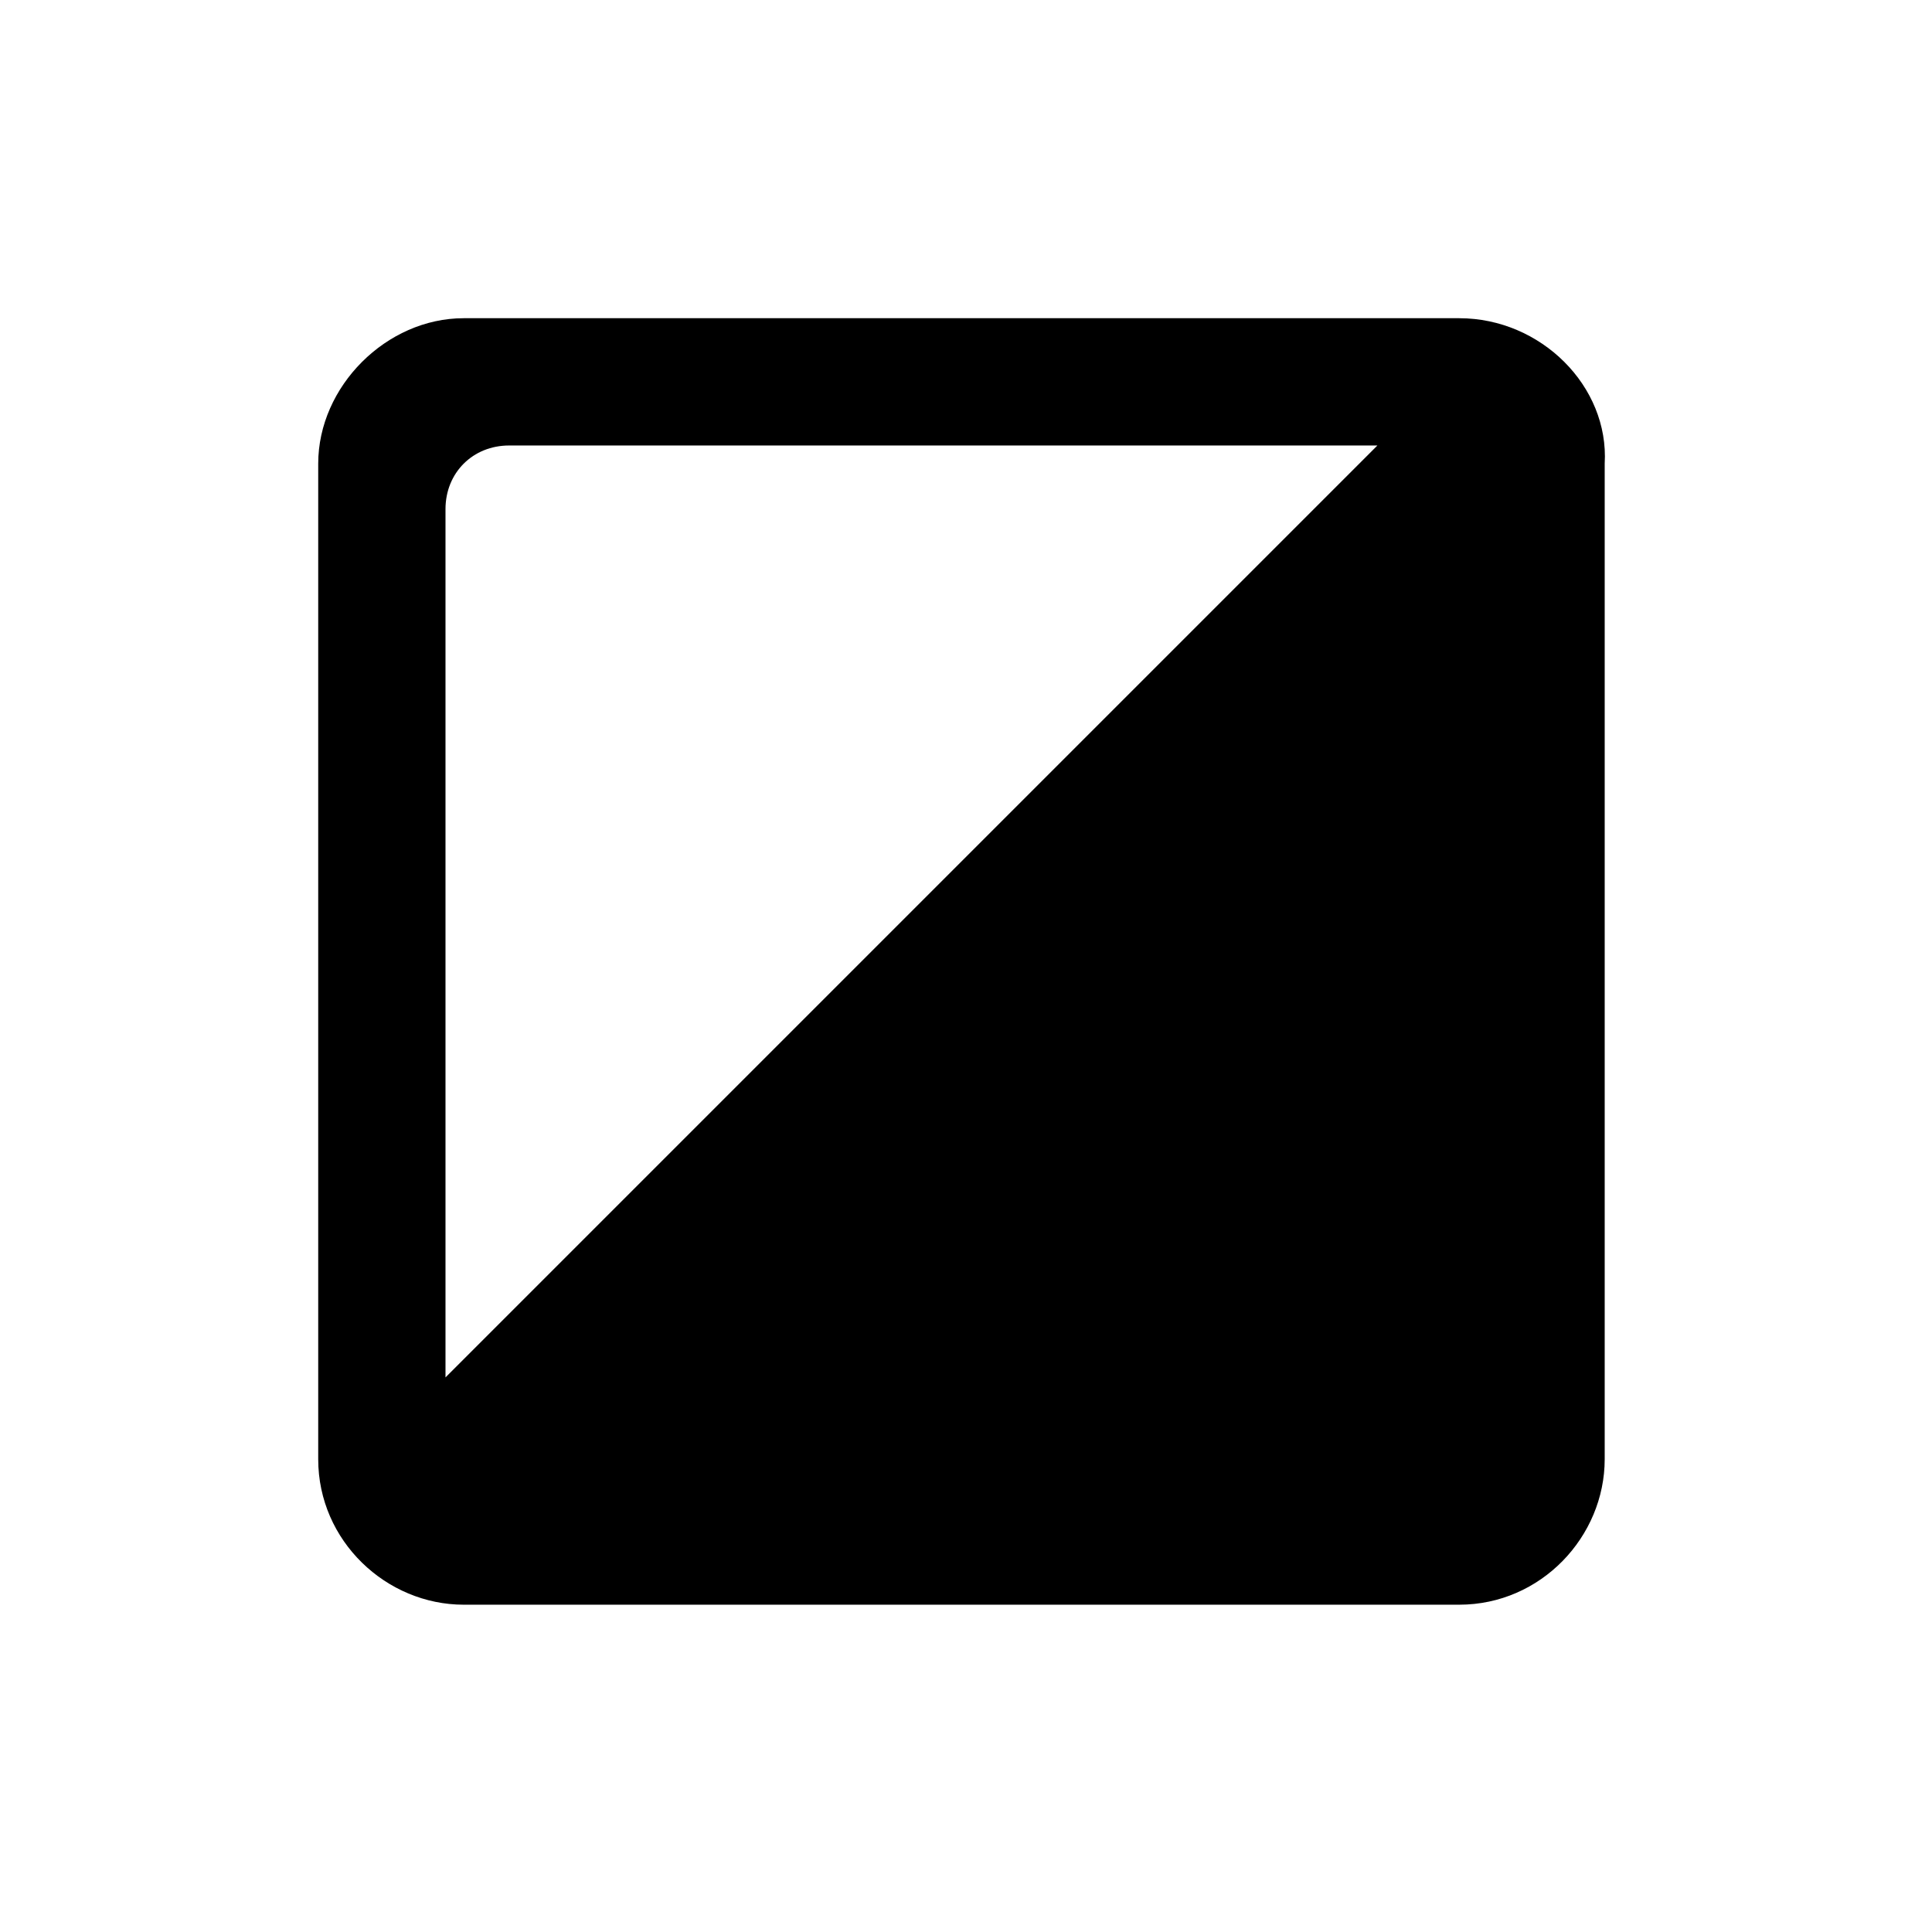
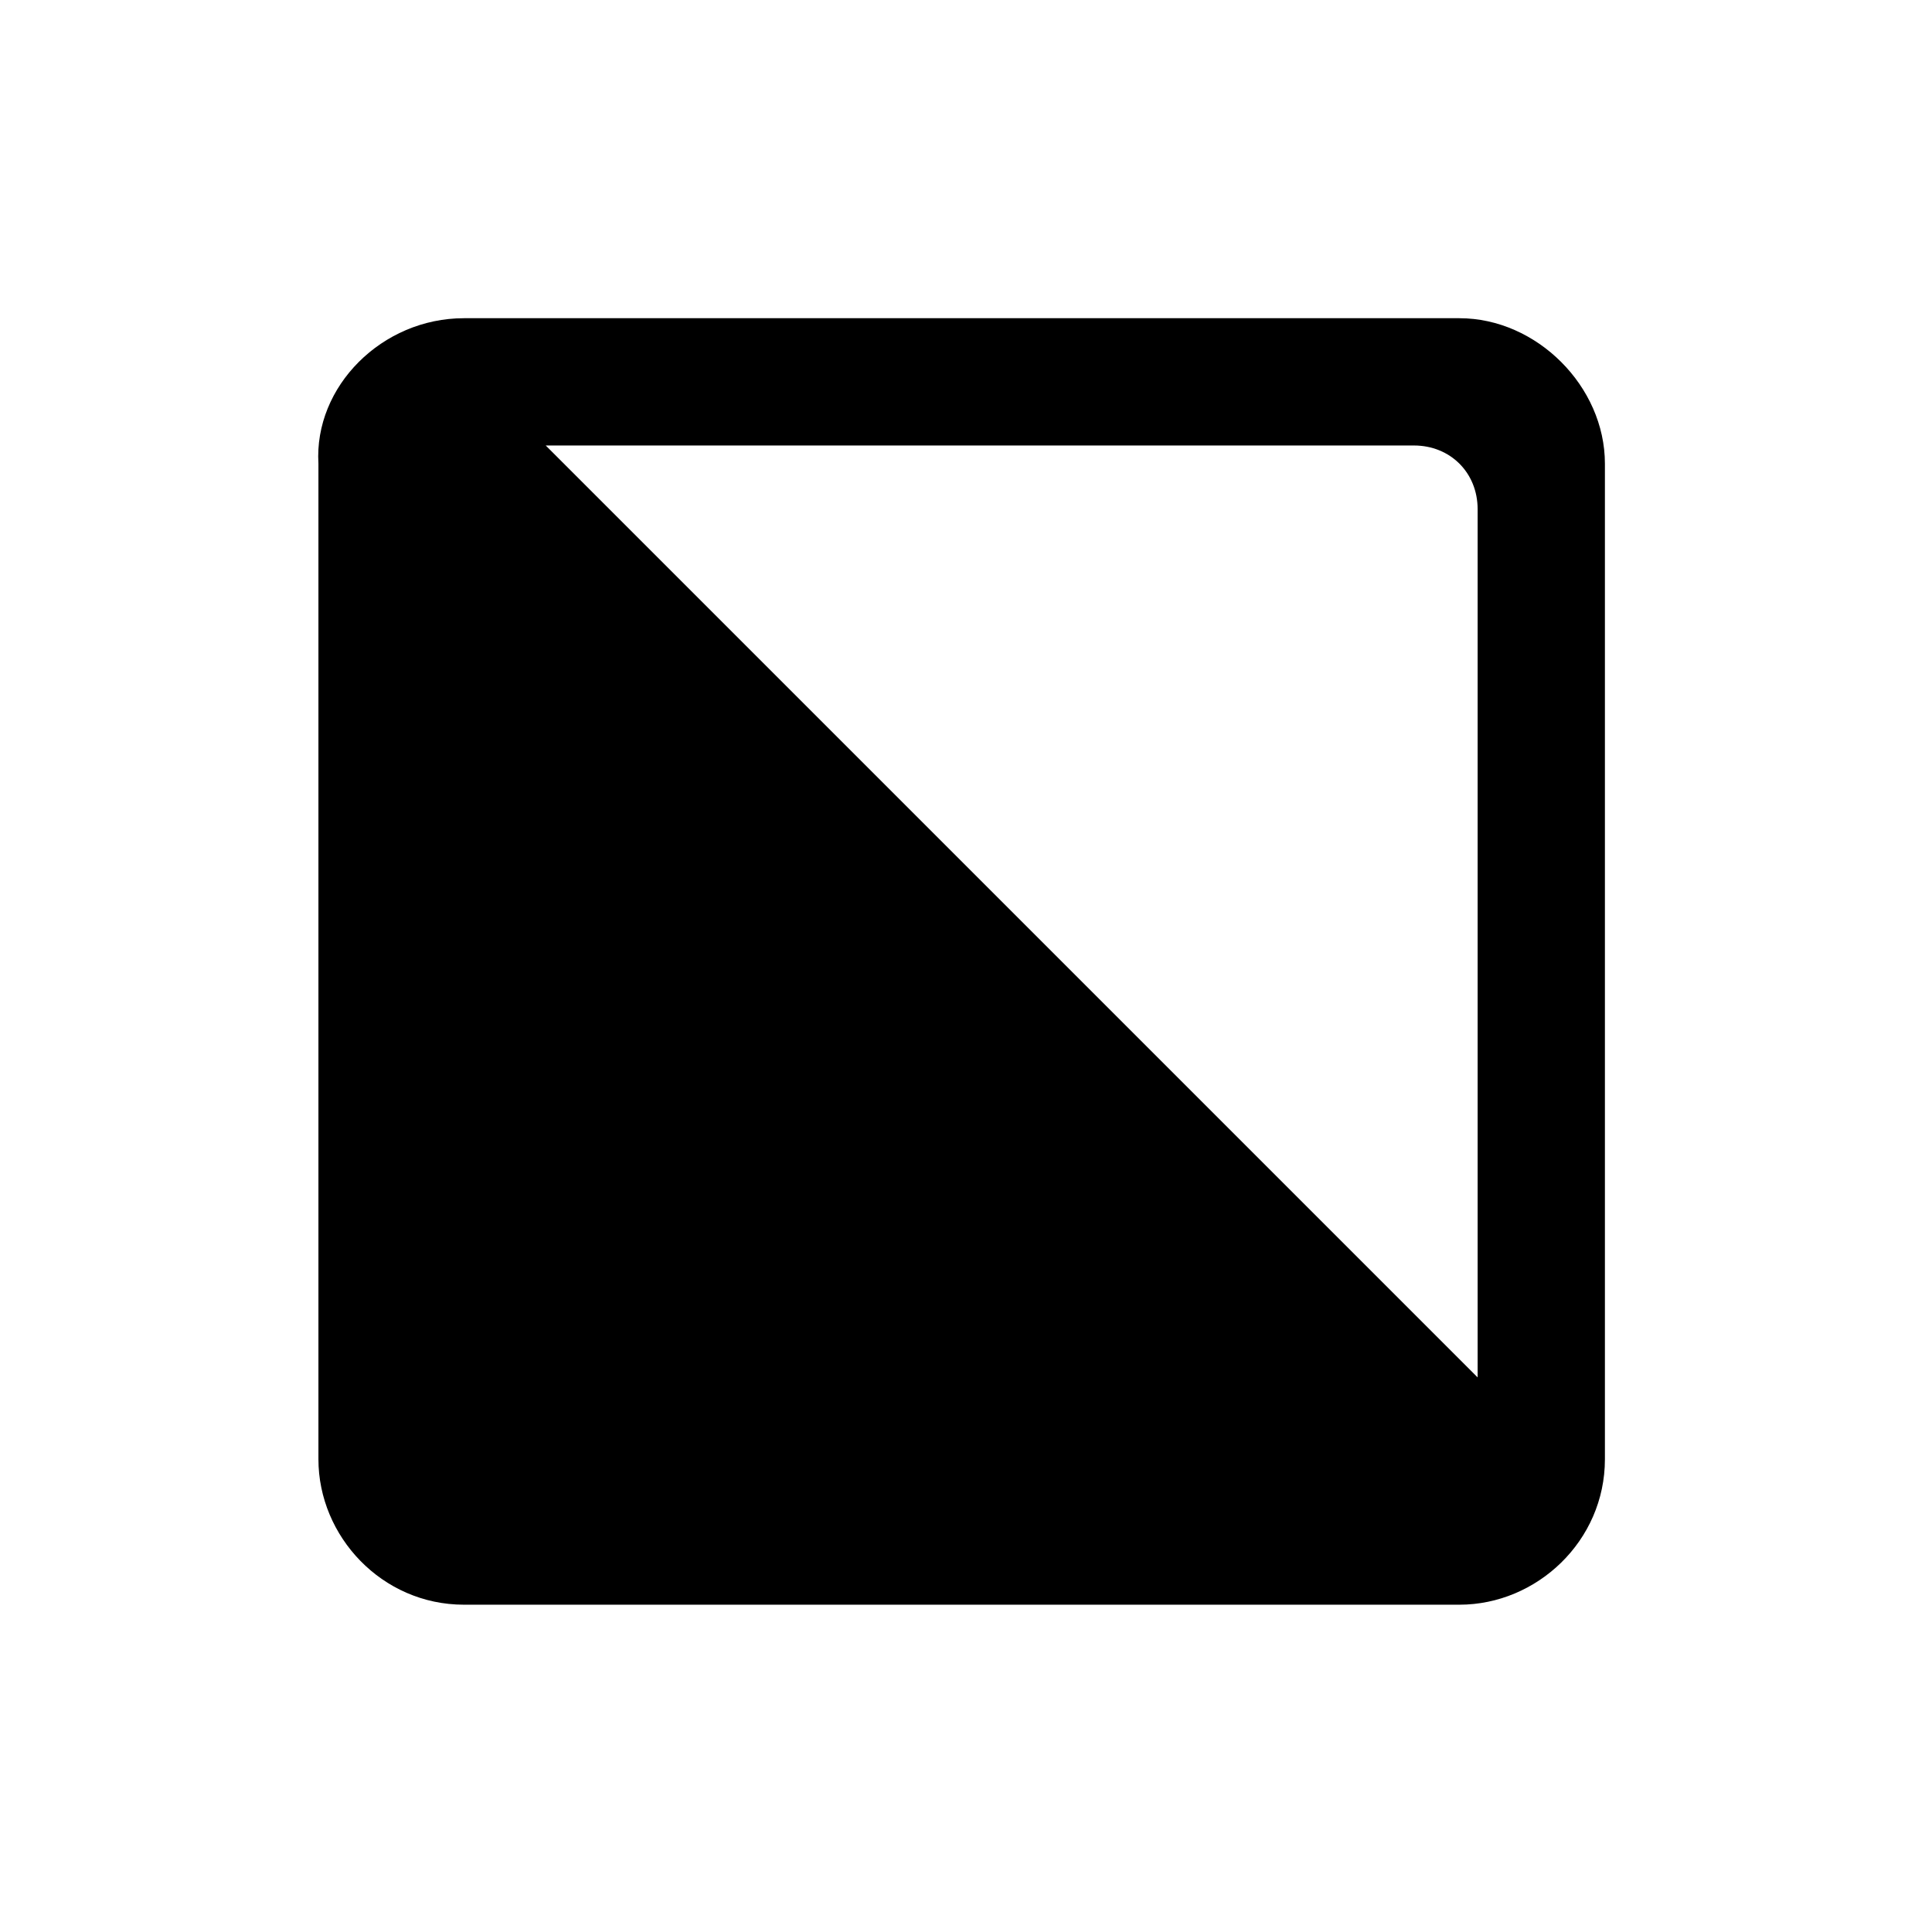
- <svg xmlns="http://www.w3.org/2000/svg" version="1.1" id="Ebene_1" x="0px" y="0px" viewBox="0 0 42.5 42.5" style="enable-background:new 0 0 42.5 42.5;" xml:space="preserve">
-   <path d="M32.1,7H10.2C8.5,7,7,8.5,7,10.2v21.9c0,1.8,1.5,3.2,3.2,3.2h21.9c1.8,0,3.2-1.5,3.2-3.2V10.2C35.4,8.5,33.9,7,32.1,7z   M9.8,30.3V11.2c0-0.8,0.6-1.4,1.4-1.4h19.1L9.8,30.3z" />
+ <svg xmlns="http://www.w3.org/2000/svg" version="1.1" id="Ebene_1" x="0px" y="0px" viewBox="0 0 42.5 42.5" style="enable-background:new 0 0 42.5 42.5;">
+   <path d="M 32.1 35.3 L 10.2 35.3 C 8.5 35.3 7 33.8 7 32.1 L 7 10.2 C 7 8.4 8.5 7 10.2 7 L 32.1 7 C 33.9 7 35.3 8.5 35.3 10.2 L 35.3 32.1 C 35.4 33.8 33.9 35.3 32.1 35.3 Z M 9.8 12 L 9.8 31.1 C 9.8 31.9 10.4 32.5 11.2 32.5 L 30.3 32.5 L 9.8 12 Z" transform="matrix(-1, 0, 0, -1, 42.30473, 42.3)" />
</svg>
